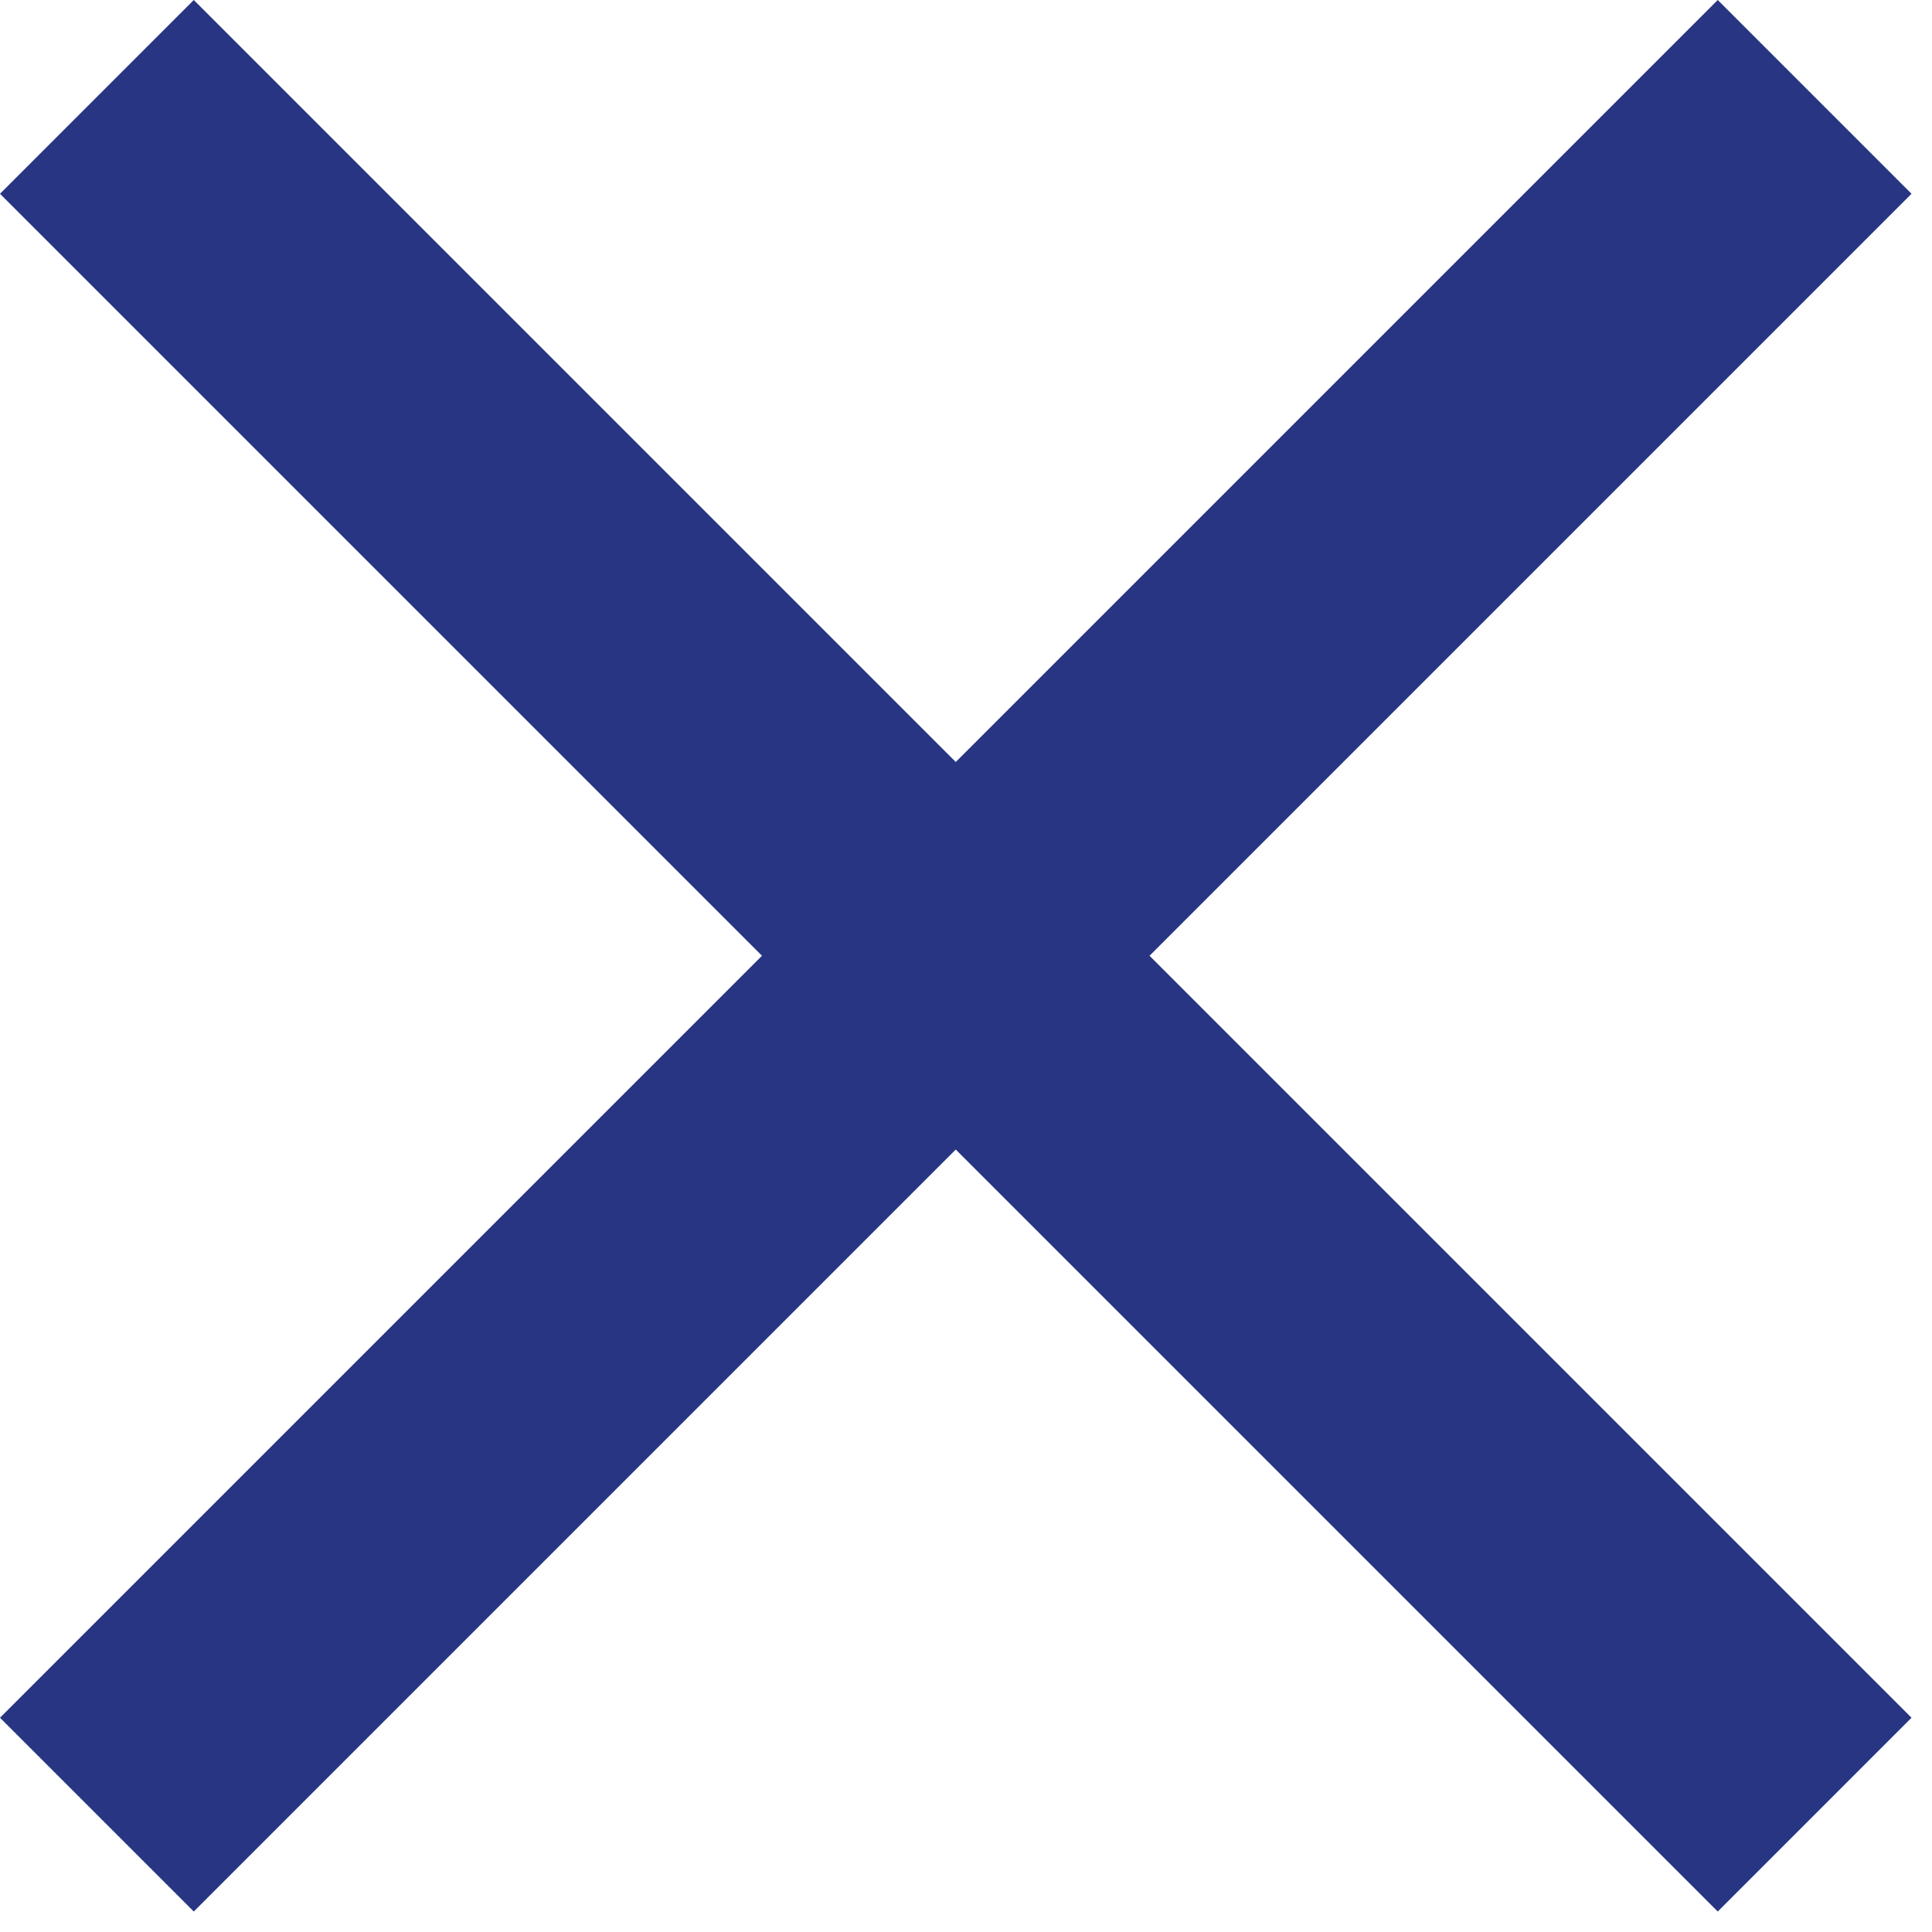
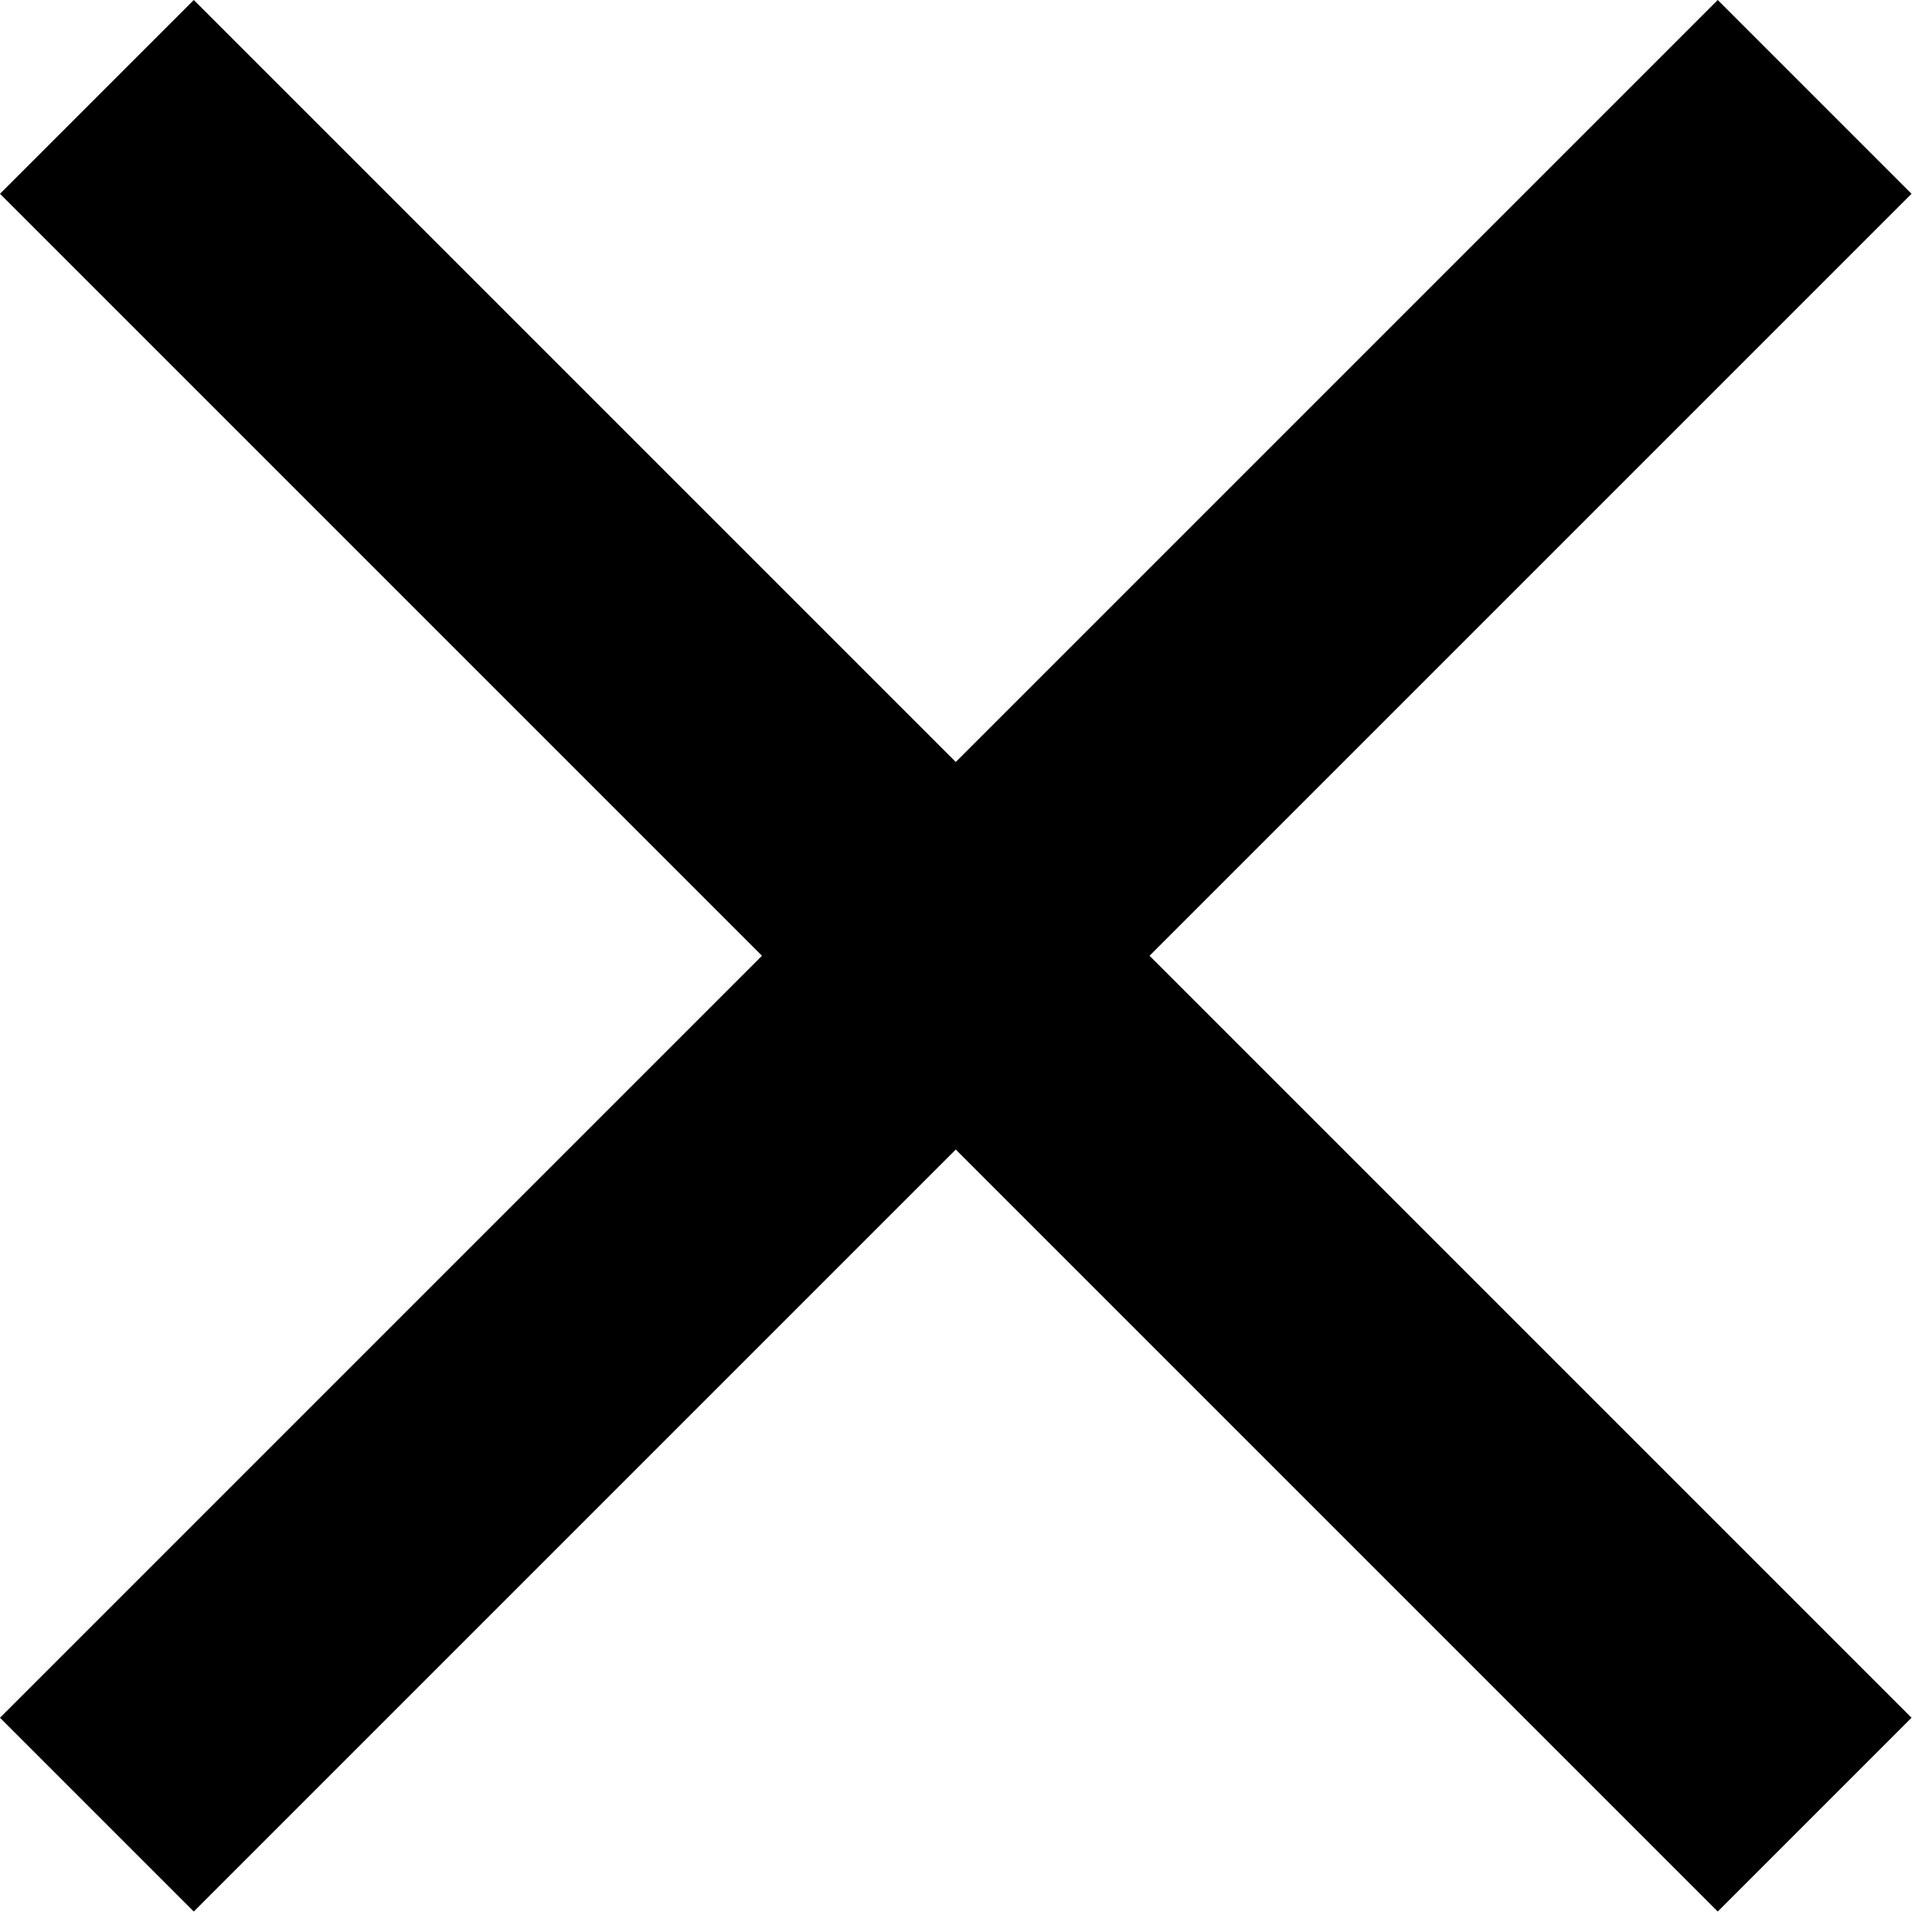
<svg xmlns="http://www.w3.org/2000/svg" width="10px" height="10px" viewBox="0 0 10 10" version="1.1">
  <g id="icons" stroke="none" stroke-width="1" fill="none" fill-rule="evenodd">
    <g id="phenqicons" transform="translate(-72, -258)">
      <rect id="Rectangle-Copy-25" stroke="#979797" x="37.5" y="223.5" width="80" height="80" />
-       <polygon id="close-red-copy" fill="#273583" fill-rule="nonzero" points="80.891 267.894 81.894 266.891 77.95 262.947 81.894 259.003 80.891 258 76.947 261.944 73.003 258 72 259.003 75.944 262.947 72 266.891 73.003 267.894 76.947 263.95" />
+       <polygon id="close-red-copy" fill="currentColor" fill-rule="nonzero" points="80.891 267.894 81.894 266.891 77.95 262.947 81.894 259.003 80.891 258 76.947 261.944 73.003 258 72 259.003 75.944 262.947 72 266.891 73.003 267.894 76.947 263.95" />
    </g>
  </g>
</svg>
